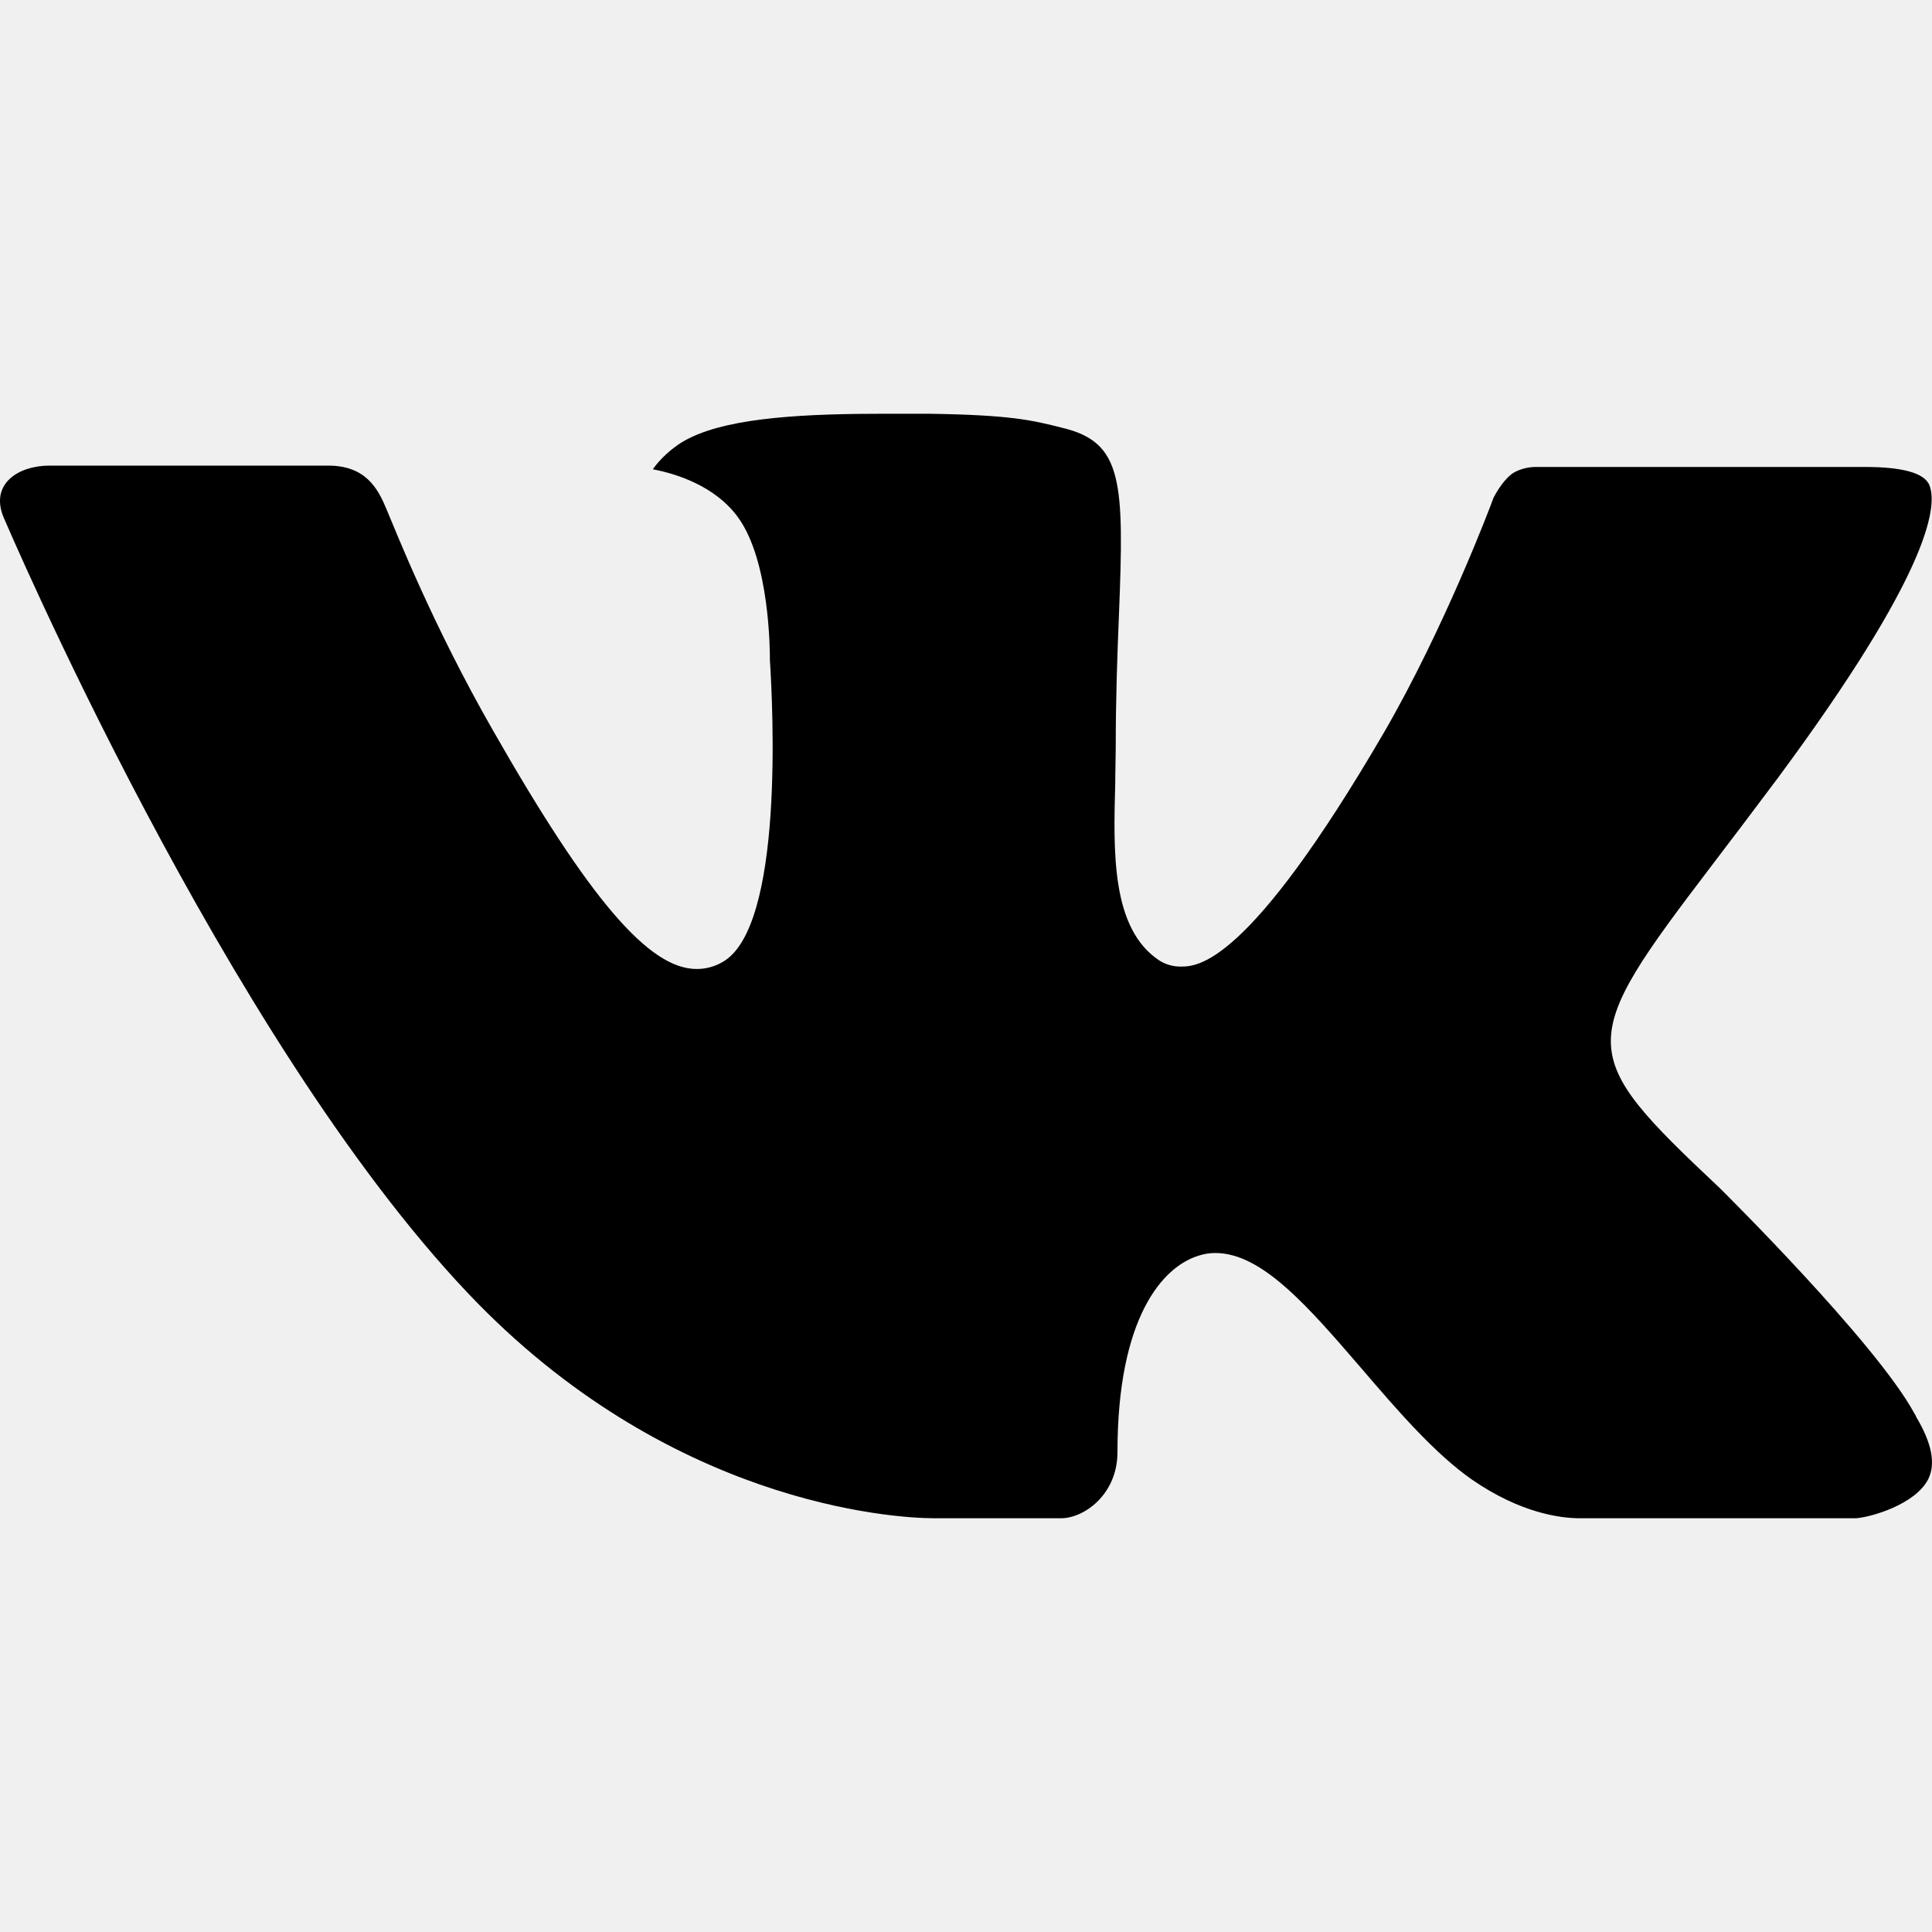
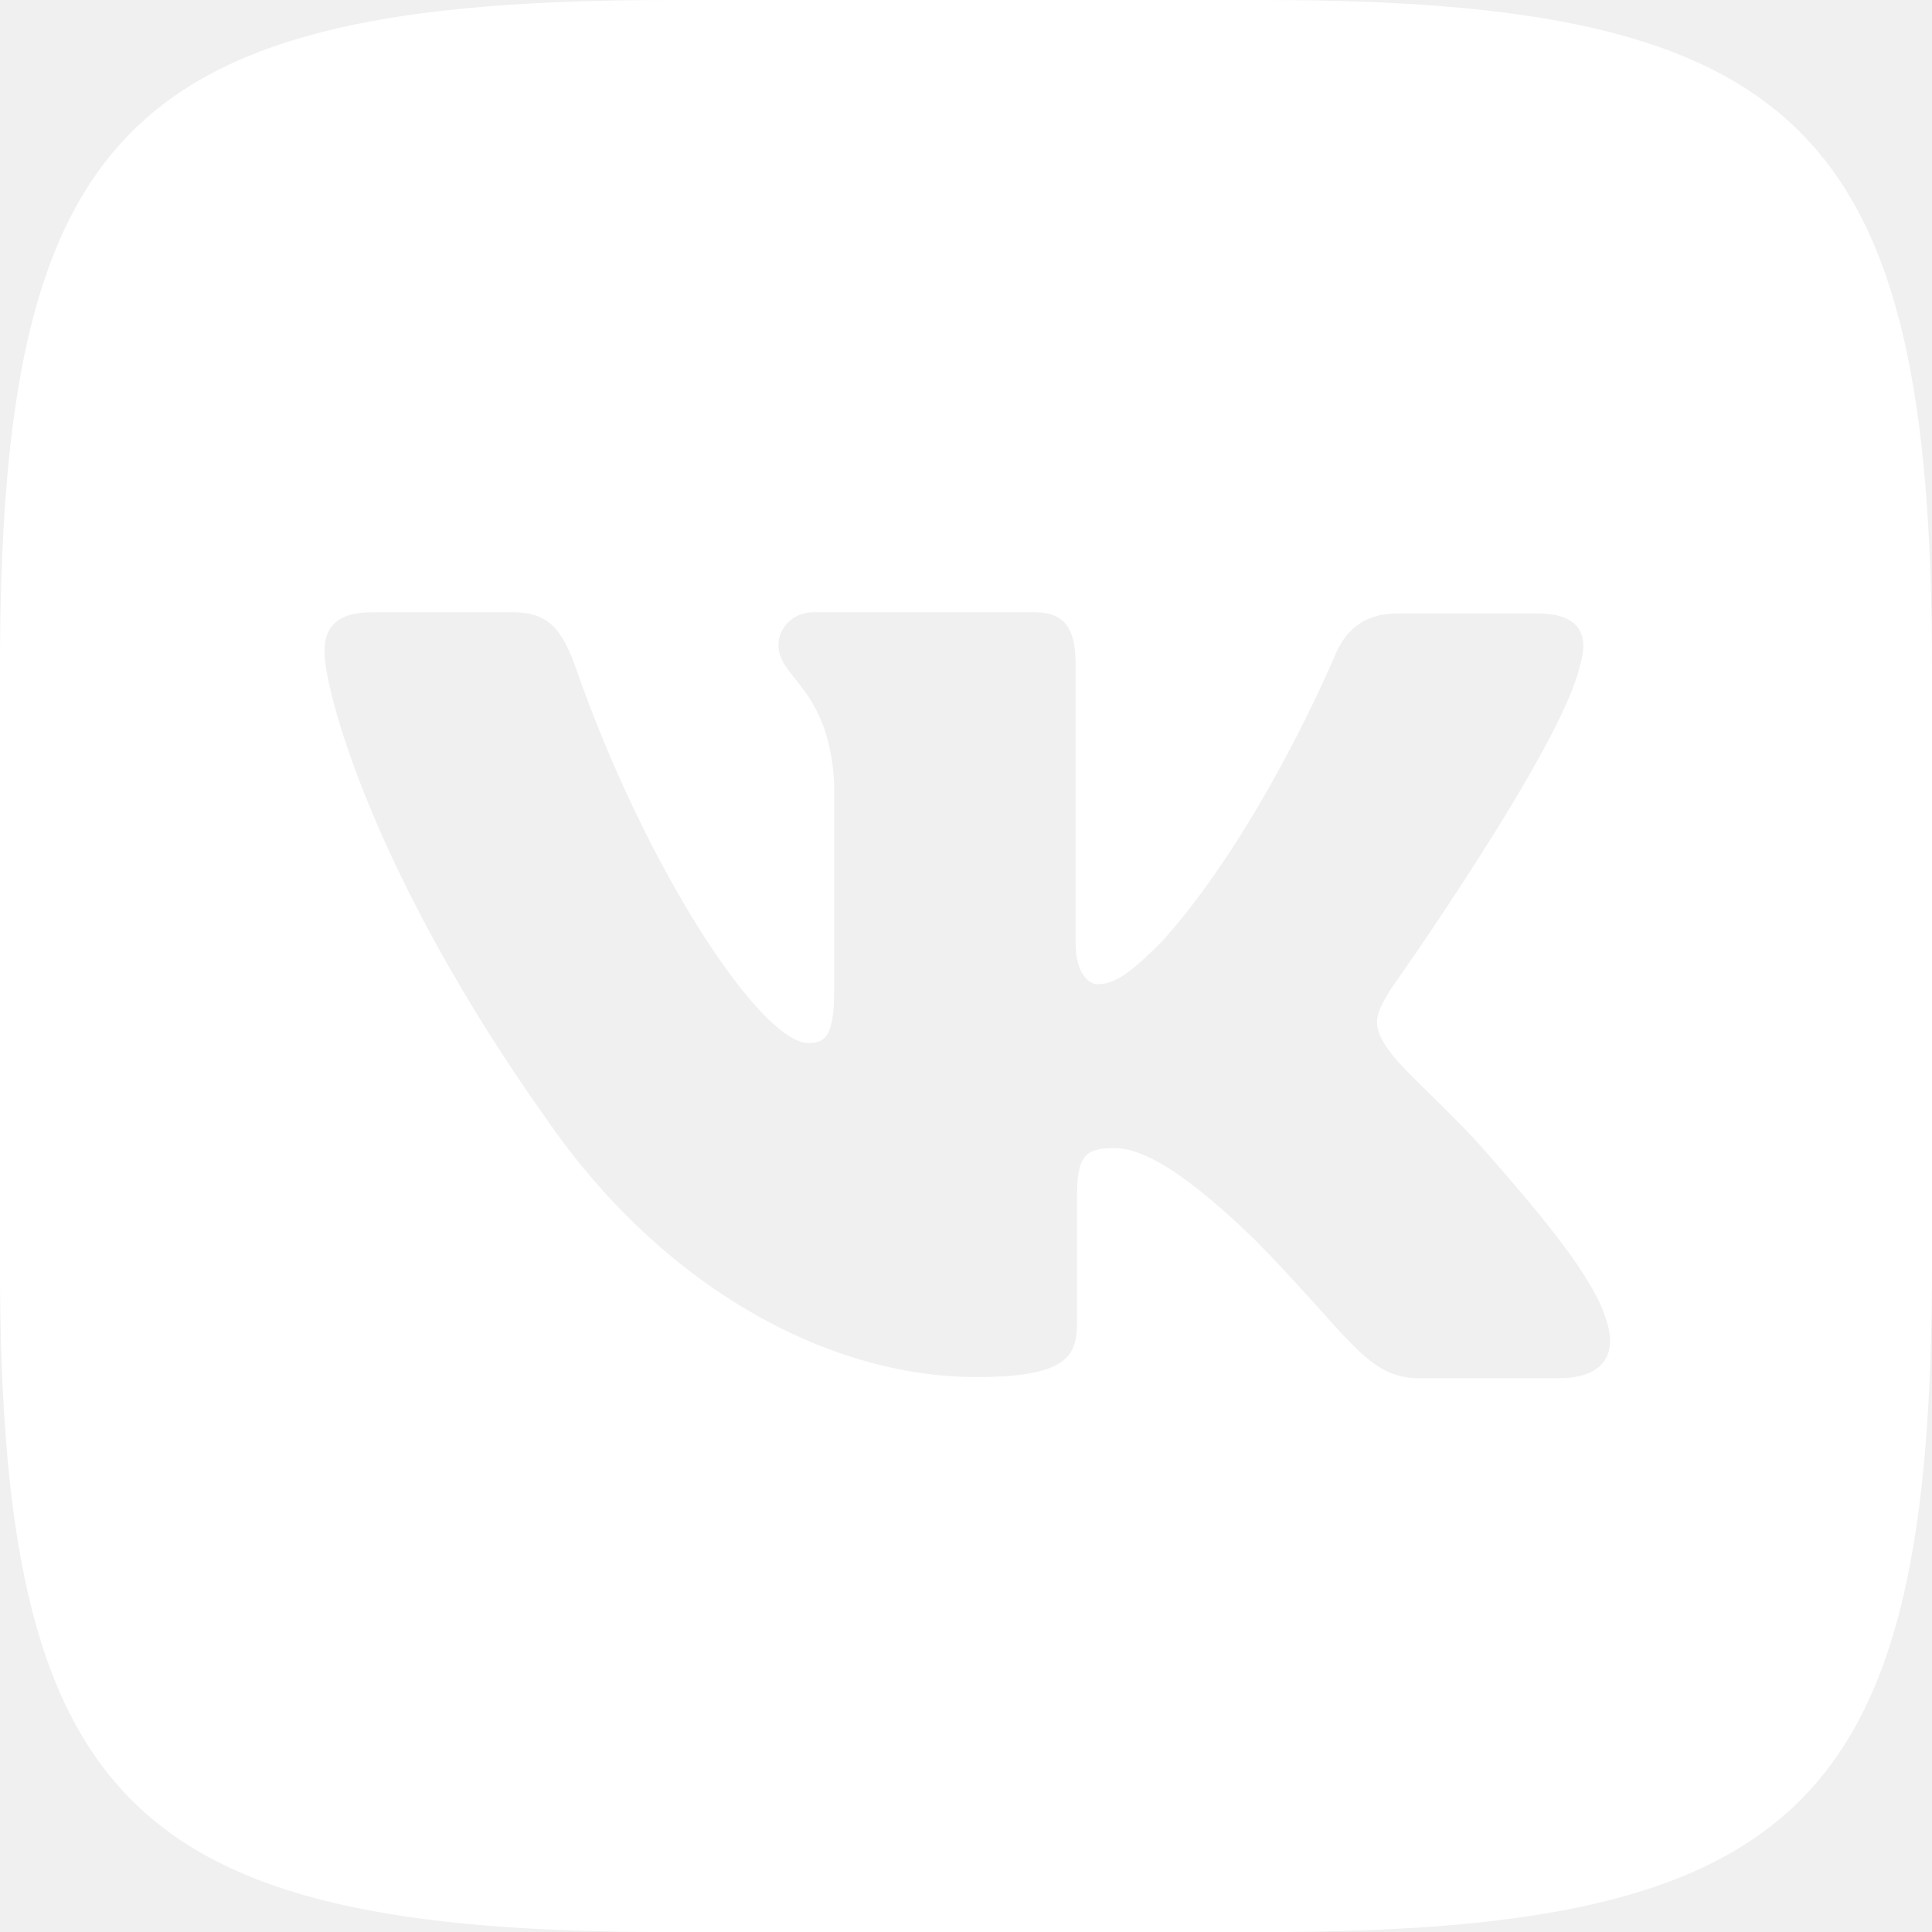
- <svg xmlns="http://www.w3.org/2000/svg" width="20px" height="20px" viewBox="0 0 20 20">
-   <path d="M17.802 12.298s1.617 1.597 2.017 2.336a.127.127 0 0 1 .018.035c.163.273.203.487.123.645-.135.261-.592.392-.747.403h-2.858c-.199 0-.613-.052-1.117-.4-.385-.269-.768-.712-1.139-1.145-.554-.643-1.033-1.201-1.518-1.201a.548.548 0 0 0-.18.03c-.367.116-.833.639-.833 2.032 0 .436-.344.684-.585.684H9.674c-.446 0-2.768-.156-4.827-2.327C2.324 10.732.058 5.4.036 5.353c-.141-.345.155-.533.475-.533h2.886c.387 0 .513.234.601.444.102.241.48 1.205 1.1 2.288 1.004 1.762 1.621 2.479 2.114 2.479a.527.527 0 0 0 .264-.07c.644-.354.524-2.654.494-3.128 0-.092-.001-1.027-.331-1.479-.236-.324-.638-.45-.881-.496.065-.094.203-.238.38-.323.441-.22 1.238-.252 2.029-.252h.439c.858.012 1.08.067 1.392.146.628.15.64.557.585 1.943-.016.396-.033.842-.033 1.367 0 .112-.005.237-.005.364-.019.711-.044 1.512.458 1.841a.41.41 0 0 0 .217.062c.174 0 .695 0 2.108-2.425.62-1.071 1.1-2.334 1.133-2.429.028-.053.112-.202.214-.262a.479.479 0 0 1 .236-.056h3.395c.37 0 .621.056.67.196.082.227-.016.92-1.566 3.016-.261.349-.49.651-.691.915-1.405 1.844-1.405 1.937.083 3.337z" />
+ <svg xmlns="http://www.w3.org/2000/svg" width="33" height="33" viewBox="0 0 33 33" fill="none">
+   <g clip-path="url(#clip0_37_167)">
+     <path d="M21.565 0H11.435C2.191 0 -0.001 2.191 -0.001 11.435V21.566C-0.001 30.81 2.191 33.001 11.435 33.001H21.565C30.809 33.001 33 30.81 33 21.566V11.435C33 2.191 30.787 0 21.565 0ZM26.64 23.541H24.245C23.337 23.541 23.058 22.822 21.425 21.167C20.008 19.793 19.379 19.61 19.03 19.61C18.536 19.61 18.396 19.75 18.396 20.427V22.592C18.396 23.172 18.213 23.521 16.677 23.521C14.136 23.521 11.316 21.984 9.339 19.121C6.358 14.926 5.542 11.784 5.542 11.134C5.542 10.785 5.681 10.458 6.353 10.458H8.753C9.361 10.458 9.592 10.737 9.828 11.387C11.015 14.814 12.992 17.816 13.808 17.816C14.109 17.816 14.248 17.677 14.248 16.908V13.369C14.156 11.737 13.297 11.596 13.297 11.017C13.297 10.737 13.528 10.458 13.898 10.458H17.674C18.184 10.458 18.372 10.737 18.372 11.339V16.113C18.372 16.629 18.603 16.811 18.742 16.811C19.043 16.811 19.301 16.629 19.859 16.07C21.583 14.136 22.819 11.155 22.819 11.155C22.98 10.805 23.259 10.479 23.866 10.479H26.267C26.987 10.479 27.148 10.849 26.987 11.364C26.686 12.761 23.748 16.907 23.748 16.907C23.495 17.326 23.398 17.509 23.748 17.976C24.006 18.325 24.844 19.05 25.402 19.7C26.428 20.865 27.217 21.843 27.427 22.519C27.663 23.191 27.315 23.54 26.637 23.54L26.64 23.541Z" fill="white" />
+   </g>
+   <defs>
+     <clipPath id="clip0_37_167">
+       <rect width="33" height="33" fill="white" />
+     </clipPath>
+   </defs>
</svg>
